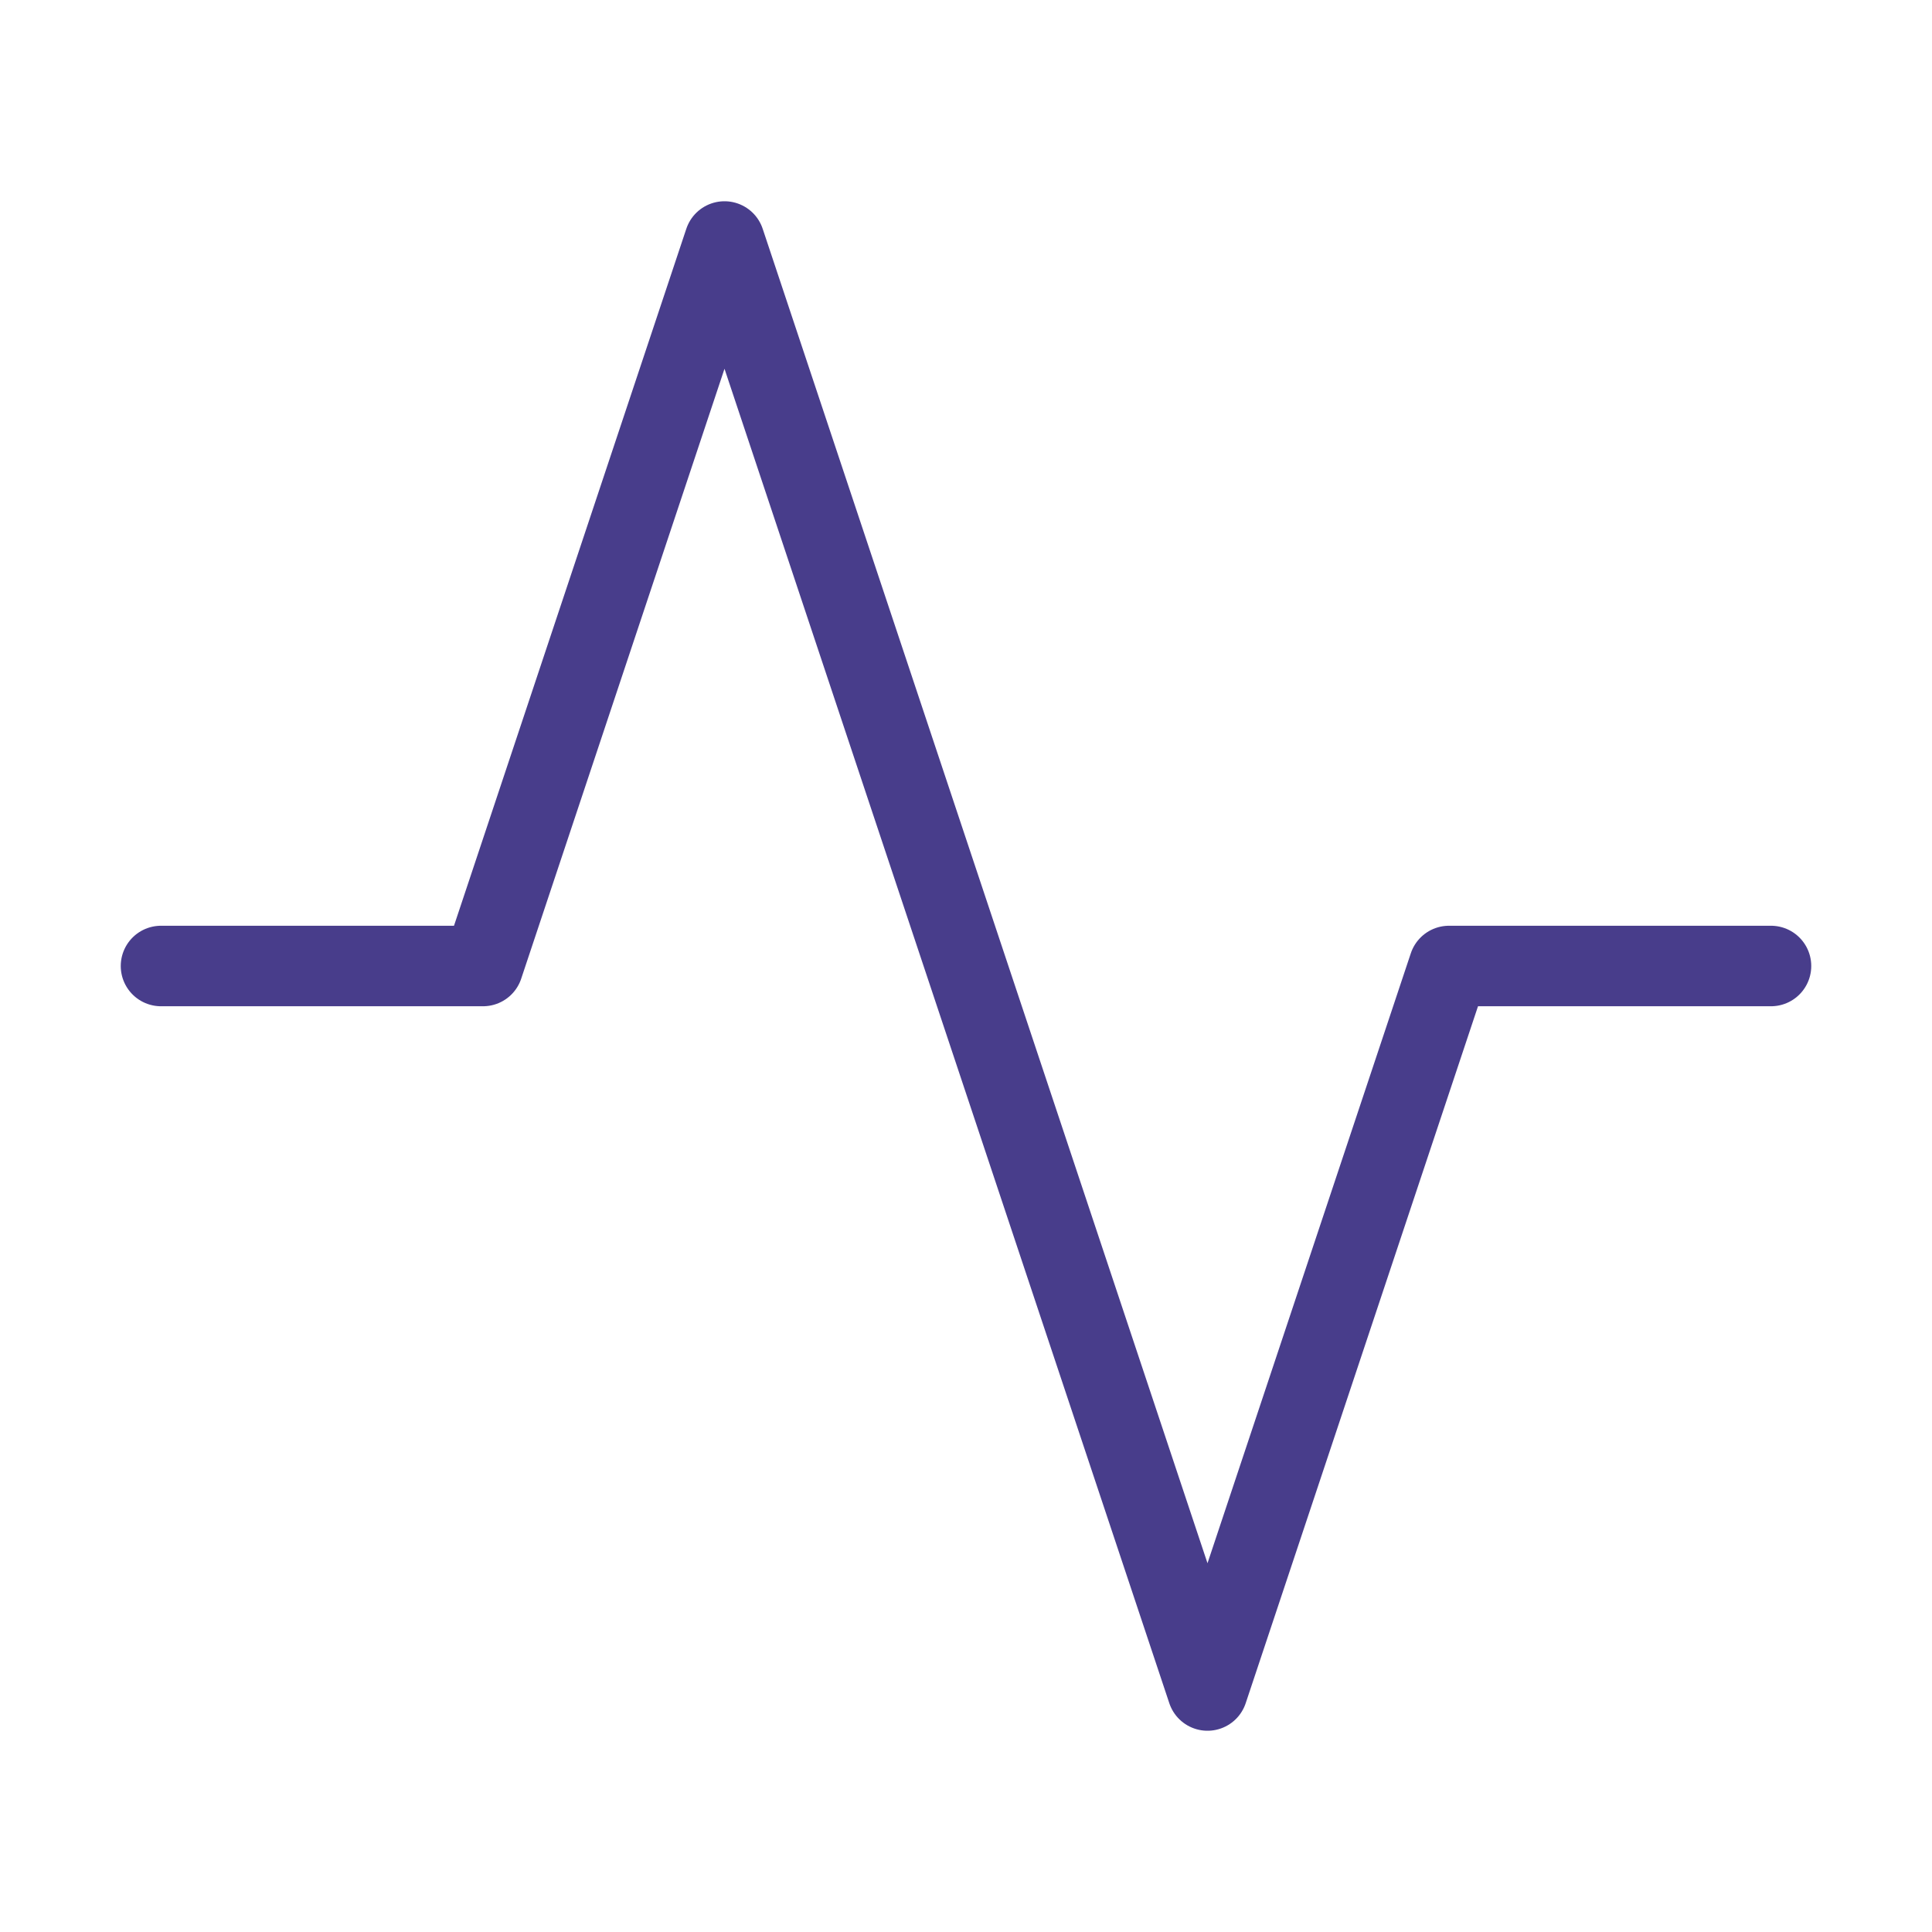
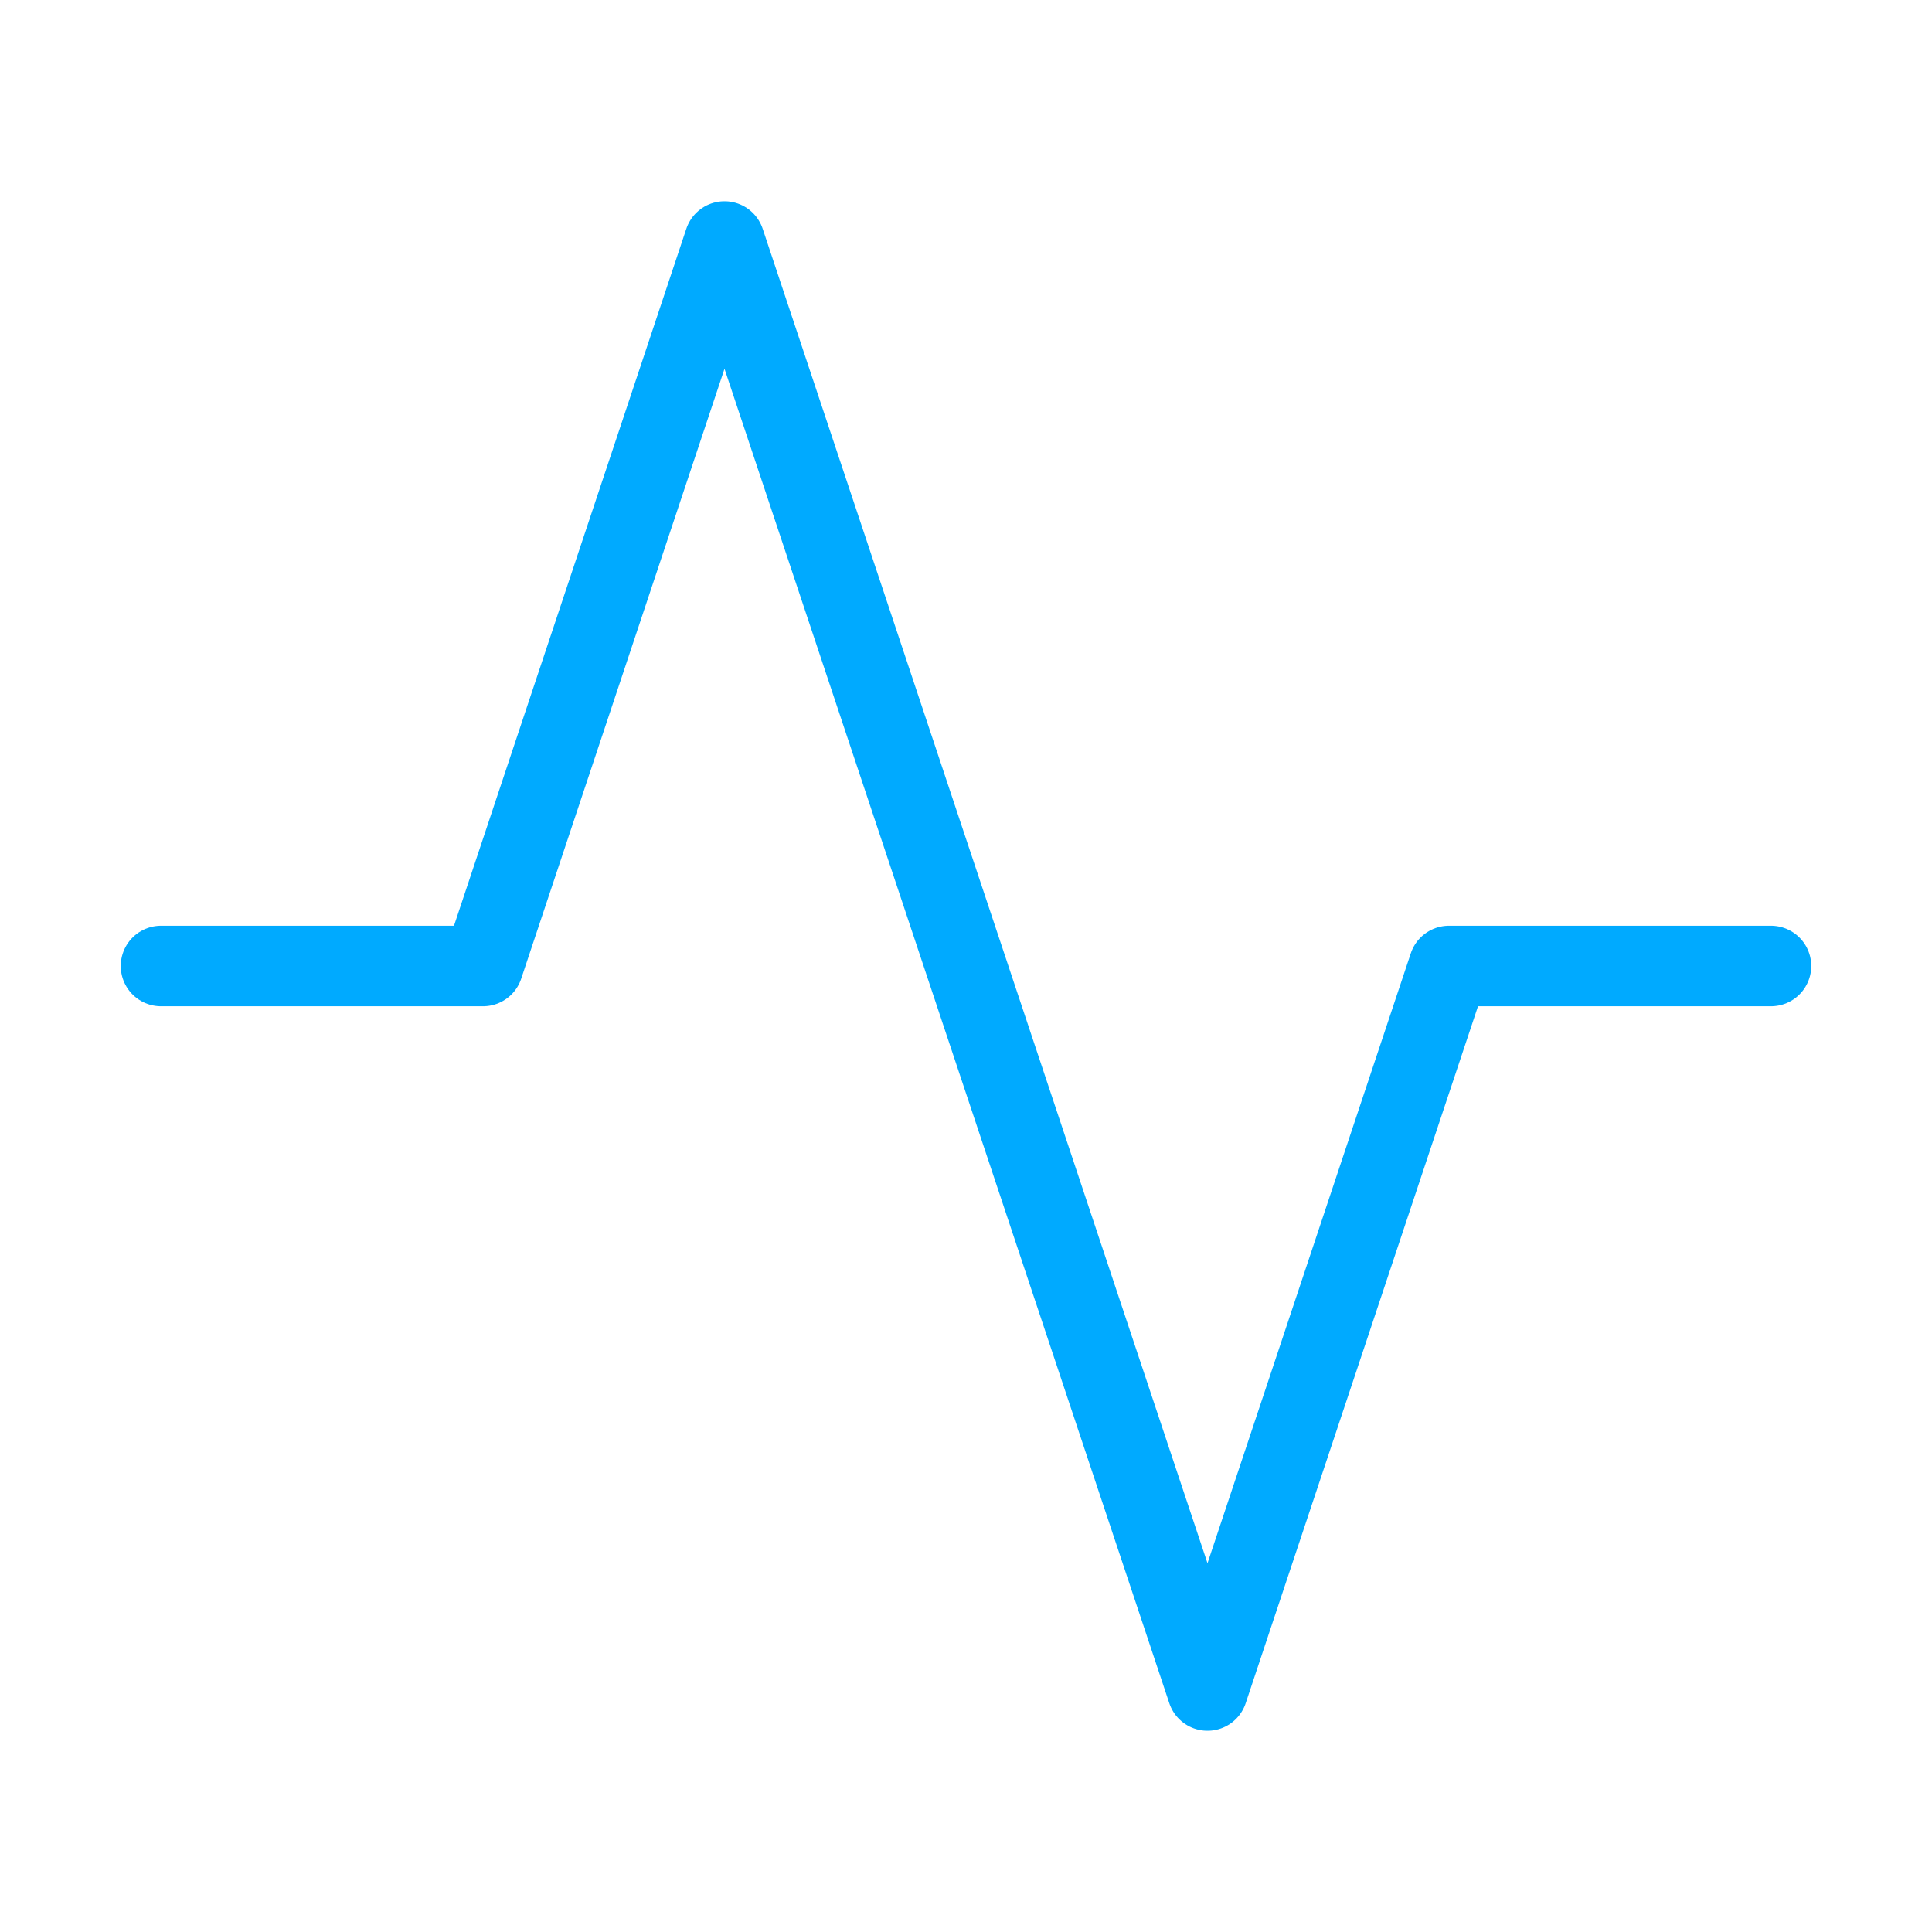
- <svg xmlns="http://www.w3.org/2000/svg" width="24" height="24" viewBox="0 0 24 24" fill="none" stroke="#483D8B" stroke-width="1" stroke-linecap="round" stroke-linejoin="round" class="feather feather-activity">
+ <svg xmlns="http://www.w3.org/2000/svg" width="24" height="24" viewBox="0 0 24 24" fill="none" stroke="#00aaff" stroke-width="1" stroke-linecap="round" stroke-linejoin="round" class="feather feather-activity">
  <polyline points="22 12 18 12 15 21 9 3 6 12 2 12" />
</svg>
